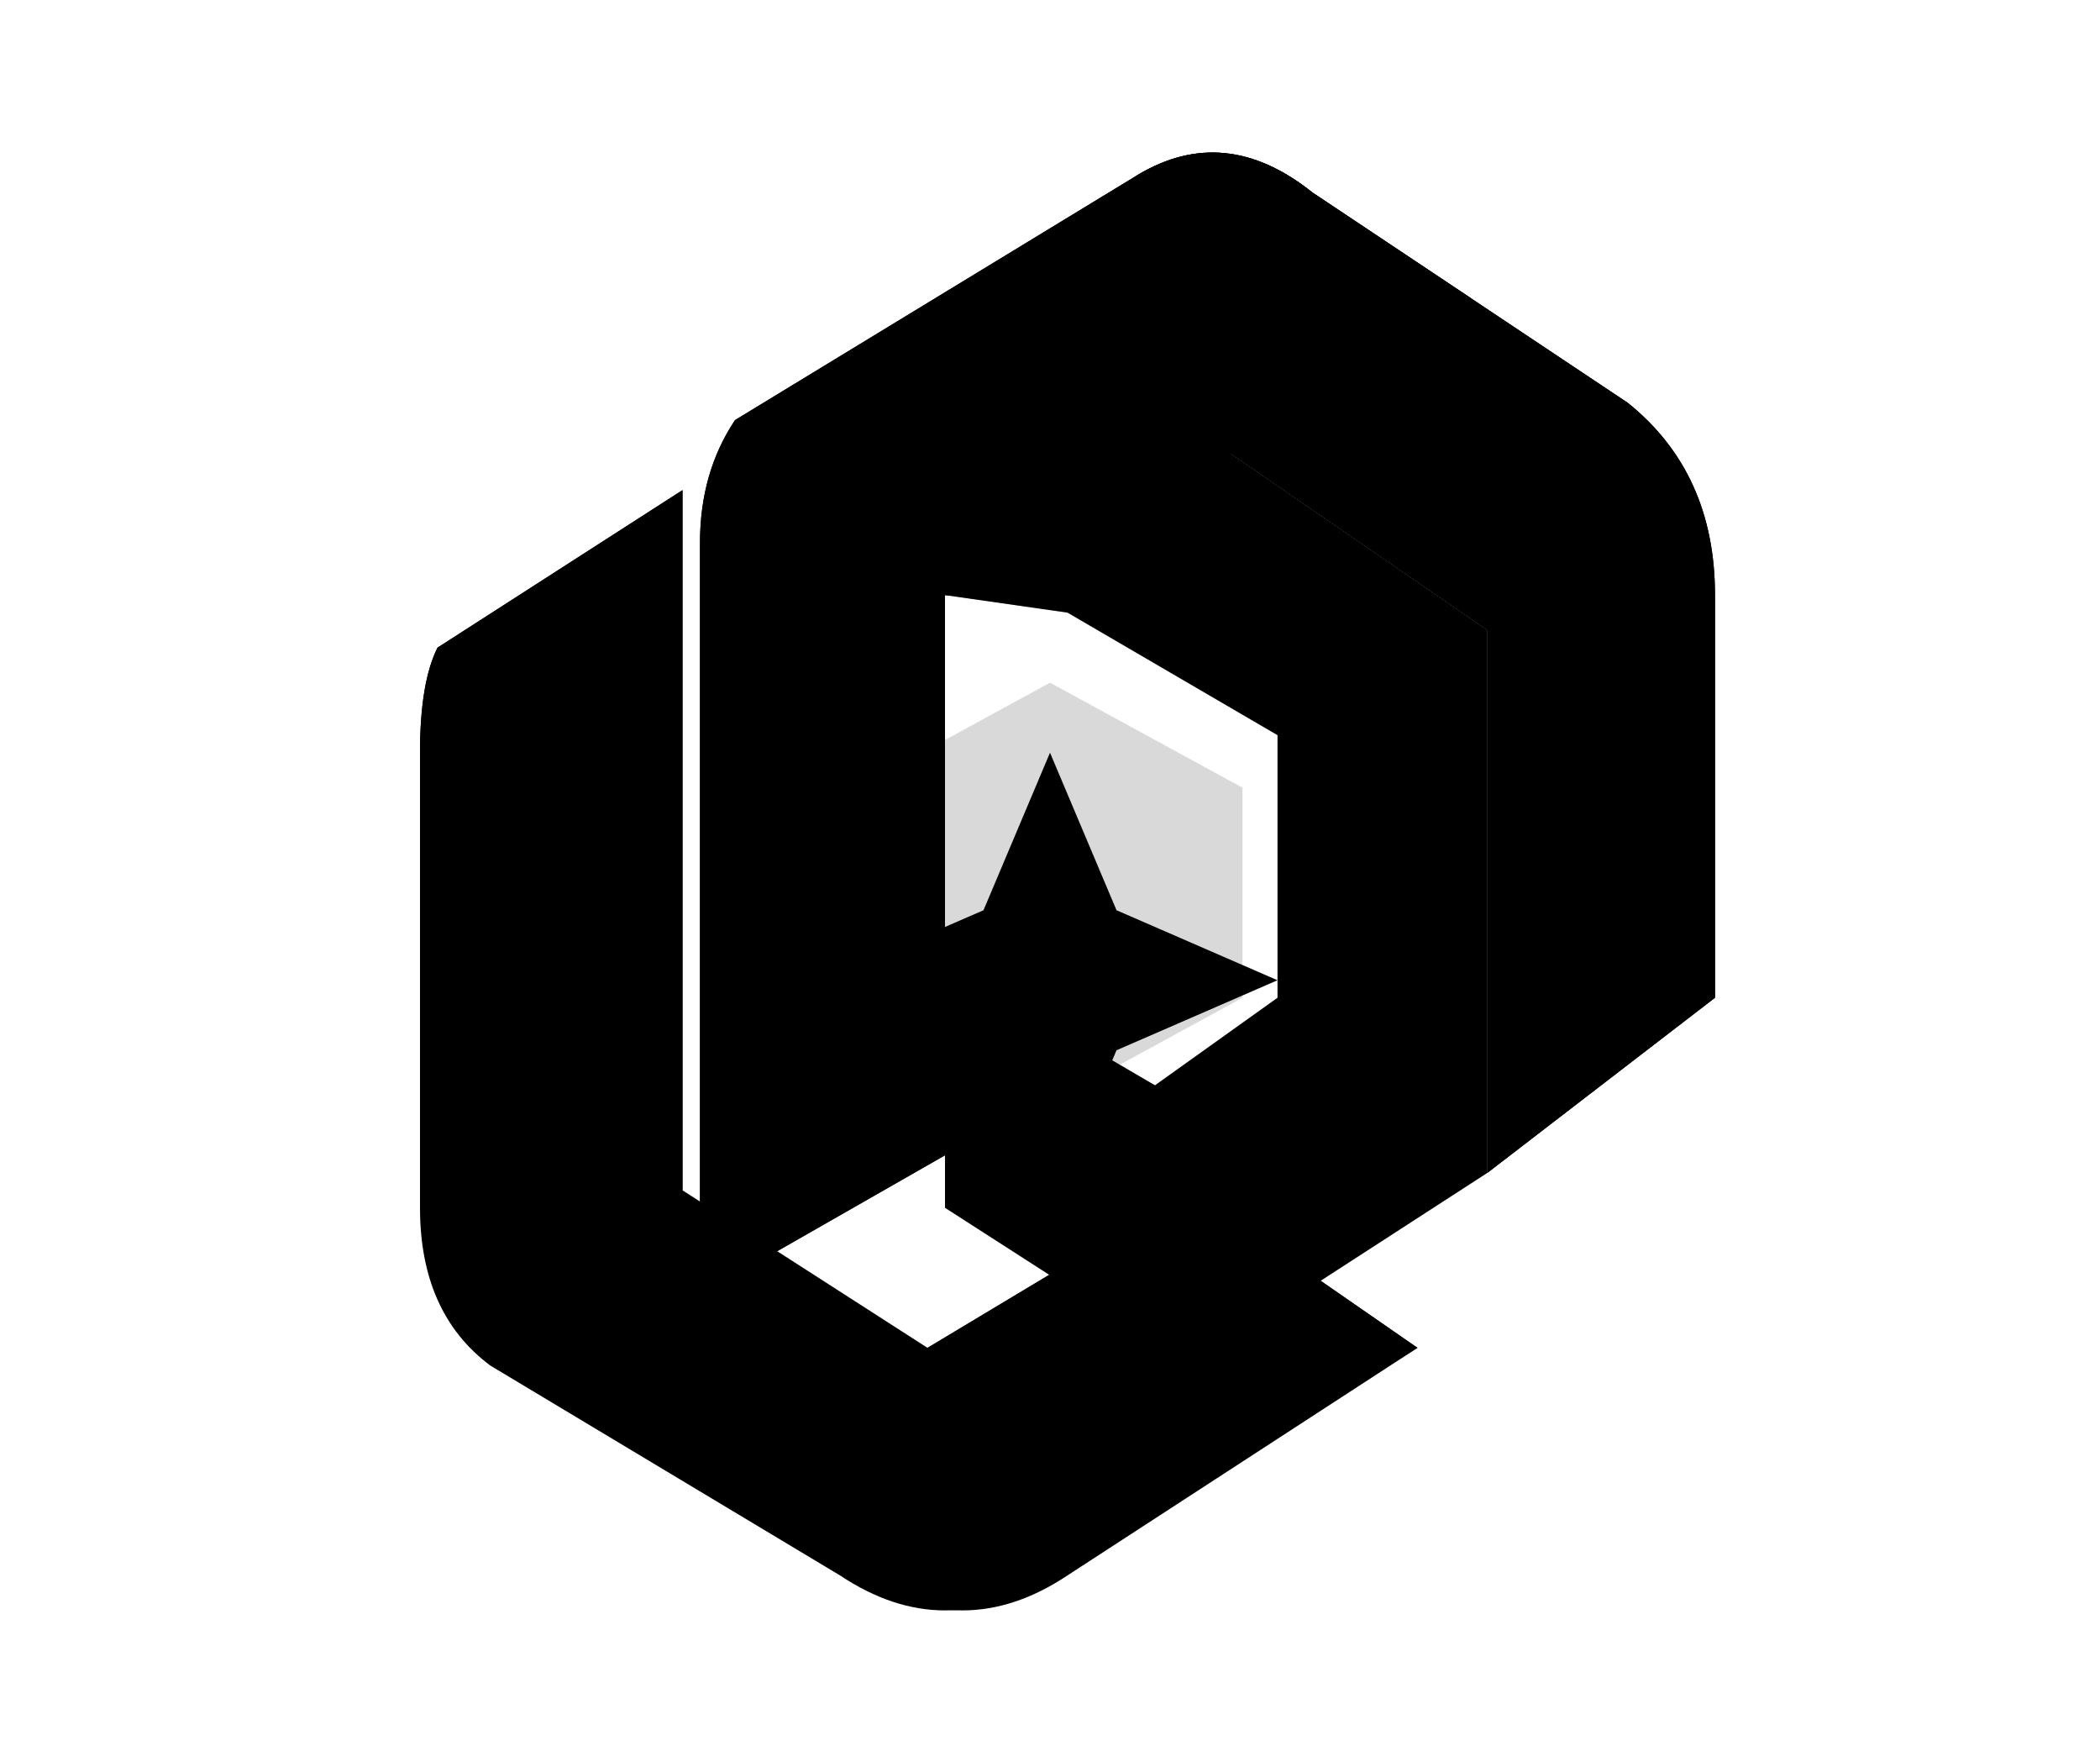
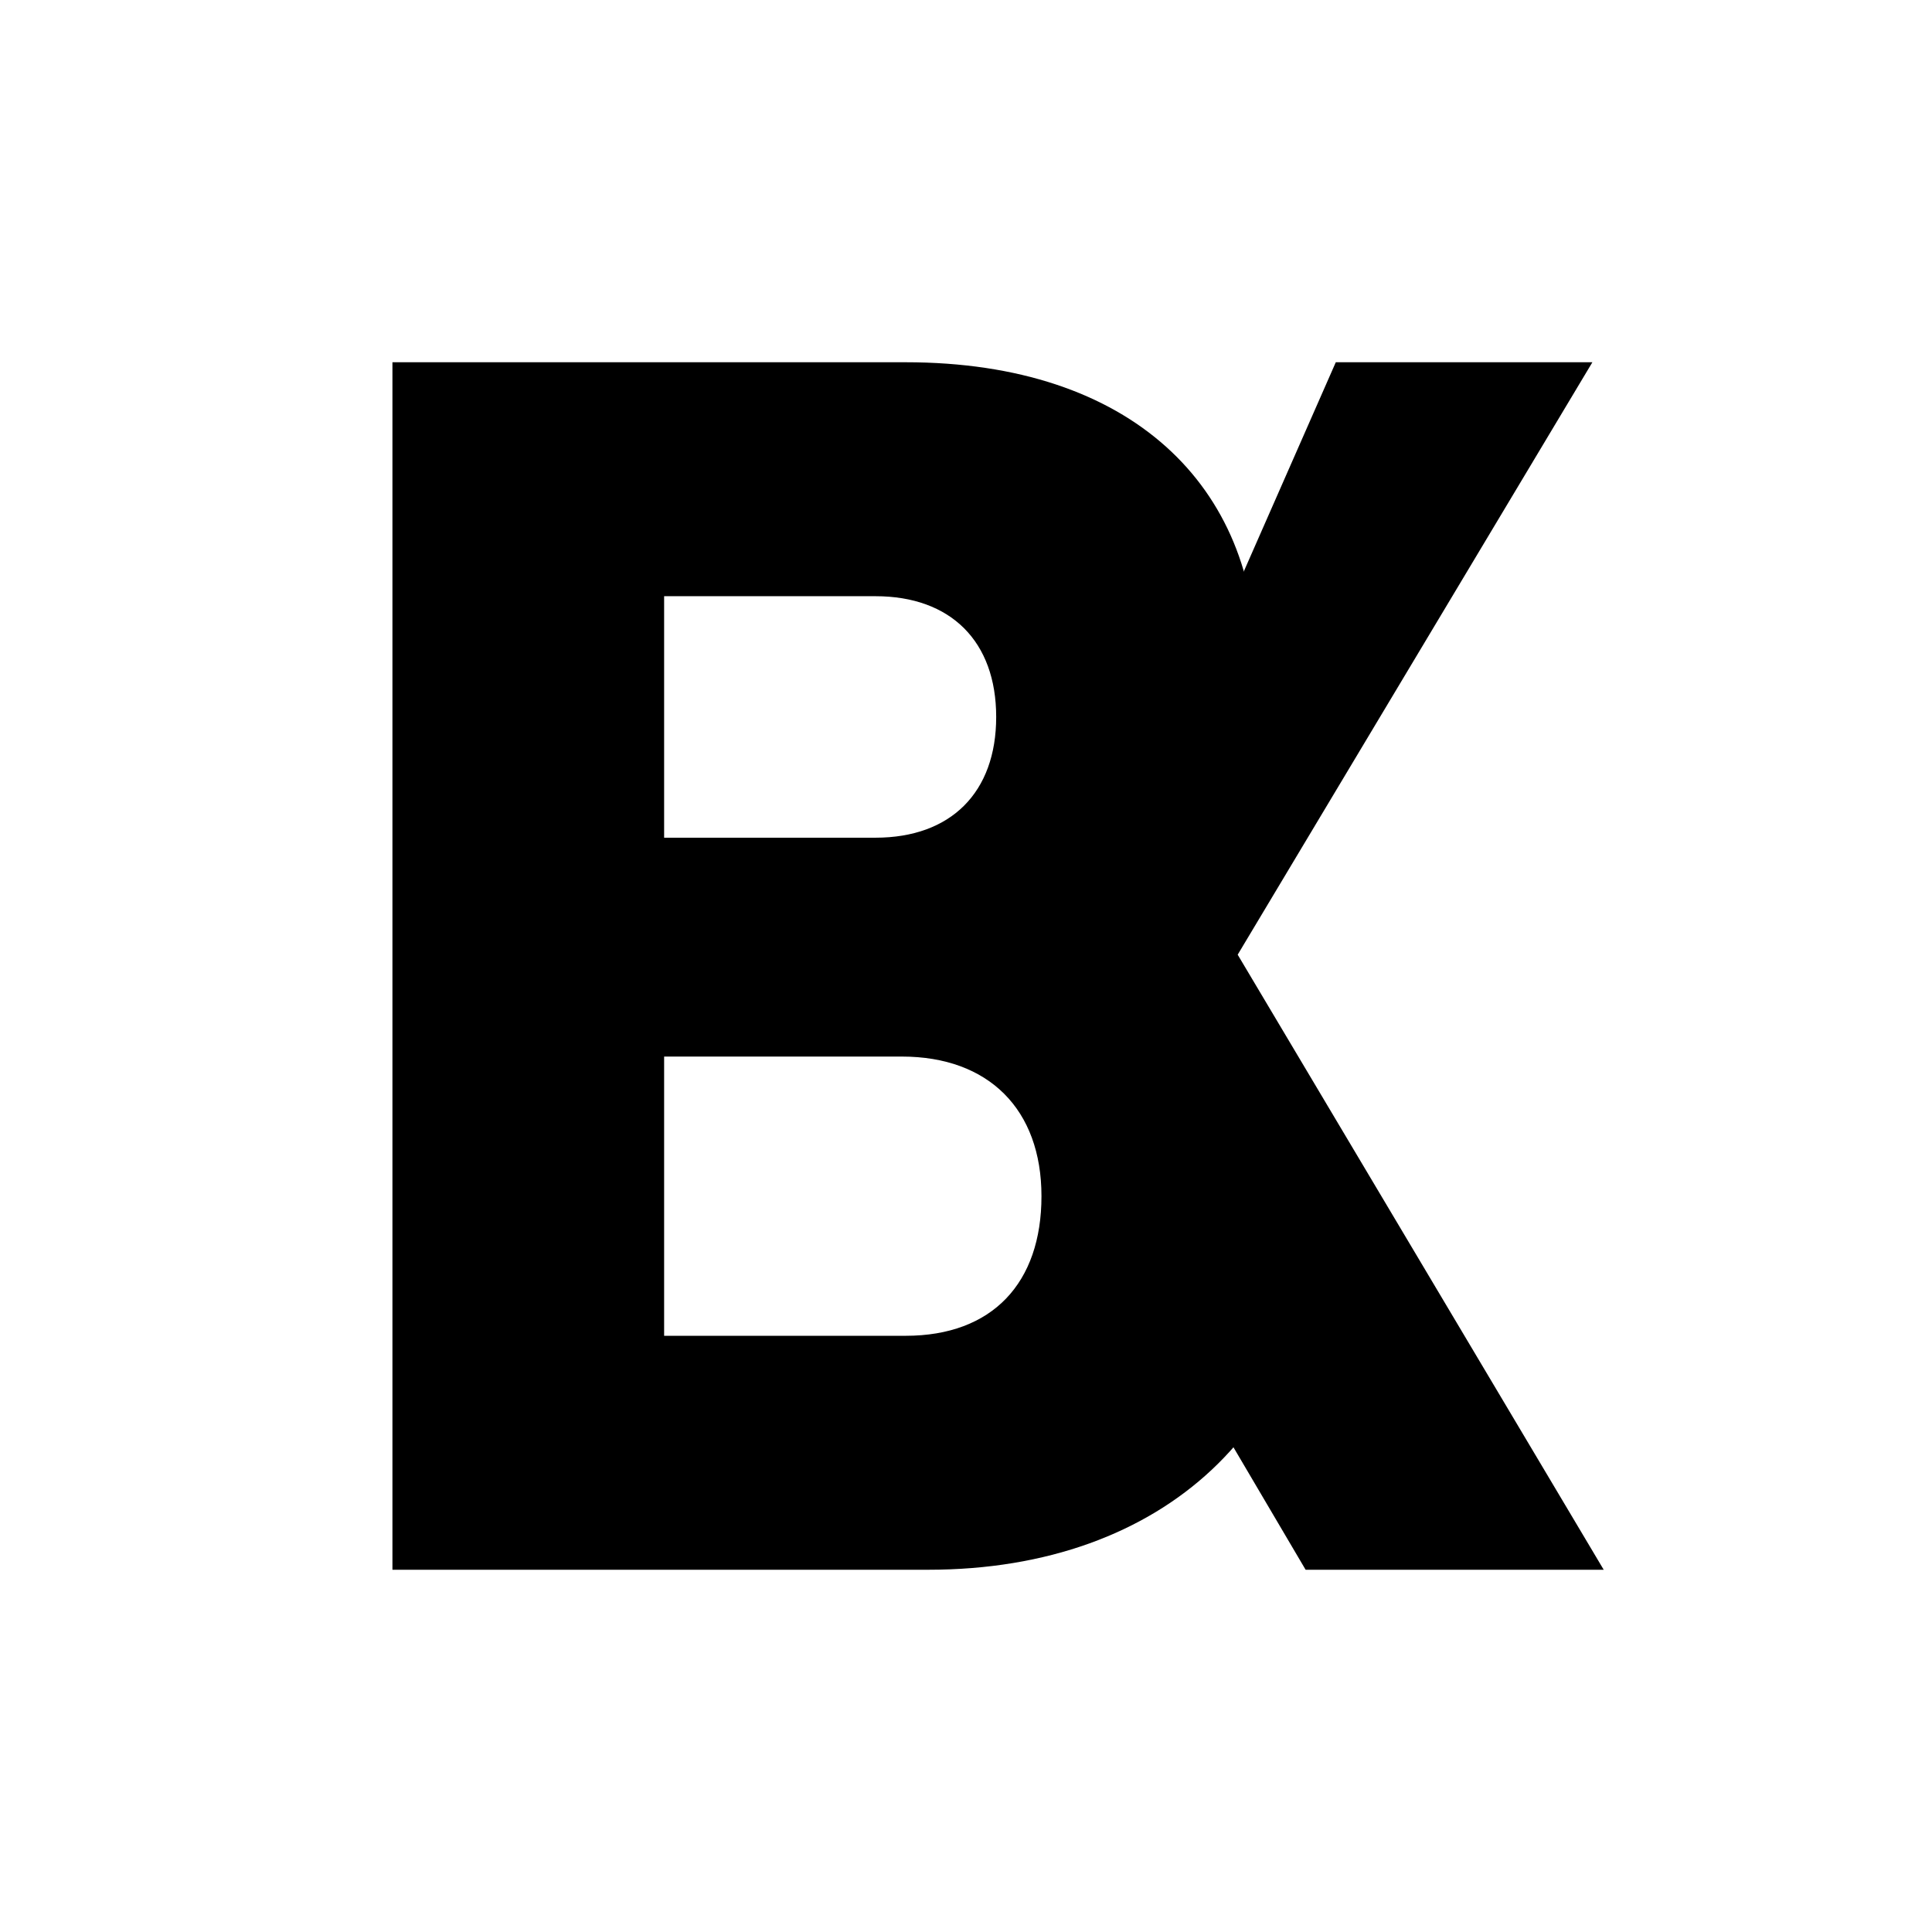
- <svg xmlns="http://www.w3.org/2000/svg" viewBox="0 0 120 100" role="img" aria-labelledby="title desc">
-   <path fill="#000000" d="M42 24 L65 10 Q70 7 75 11 L93 23 Q98 27 98 34 L98 57 L85 67 L85 36 L69 25 L54 34 L54 66 L40 74 L40 31 Q40 27 42 24 Z" />
-   <path fill="#000000" d="M25 37 L39 28 L39 68 L53 77 L68 68 L81 77 L60 90 Q54 94 48 90 L28 78 Q24 75 24 69 L24 43 Q24 39 25 37 Z" />
-   <path fill="#000000" d="M25 37 L39 28 L39 68 L28 76 Q24 73 24 68 L24 43 Q24 39 25 37 Z" />
-   <path fill="#000000" d="M53 77 L68 68 L81 77 L61 90 Q55 94 49 90 L39 84 Z" />
-   <path fill="#000000" d="M65 10 Q70 7 75 11 L93 23 Q98 27 98 34 L98 57 L85 67 L85 36 L69 25 L54 34 L43 26 Z" />
-   <path fill="#000000" d="M42 24 L65 10 Q70 7 75 11 L84 17 L58 34 L54 34 L54 66 L40 74 L40 31 Q40 27 42 24 Z" />
-   <path fill="#000000" d="M54 34 L69 25 L85 36 L85 67 L68 78 L54 69 L54 55 L66 62 L73 57 L73 42 L61 35 Z" />
-   <path fill="#000000" d="M49 45 L60 39 L71 45 L71 57 L60 63 L49 57 Z" opacity="0.15" />
-   <path fill="#000000" d="M60 43 L63.8 52 L73 56 L63.8 60 L60 69 L56.2 60 L47 56 L56.2 52 Z" />
+ <svg xmlns="http://www.w3.org/2000/svg" viewBox="0 0 512 512" role="img" aria-labelledby="title desc">
+   <path d="M104 96H240C300 96 333 129 333 176C333 207 317 230 291 244C328 257 349 284 349 321C349 377 309 416 246 416H104V96ZM176 158V222H232C252 222 264 210 264 190C264 170 252 158 232 158H176ZM176 280V354H240C263 354 276 340 276 317C276 294 262 280 239 280H176Z" fill="#000000" fill-rule="evenodd" />
+   <path d="M354 96H422L328 253L425 416H346L270 287L354 96Z" fill="#000000" />
</svg>
